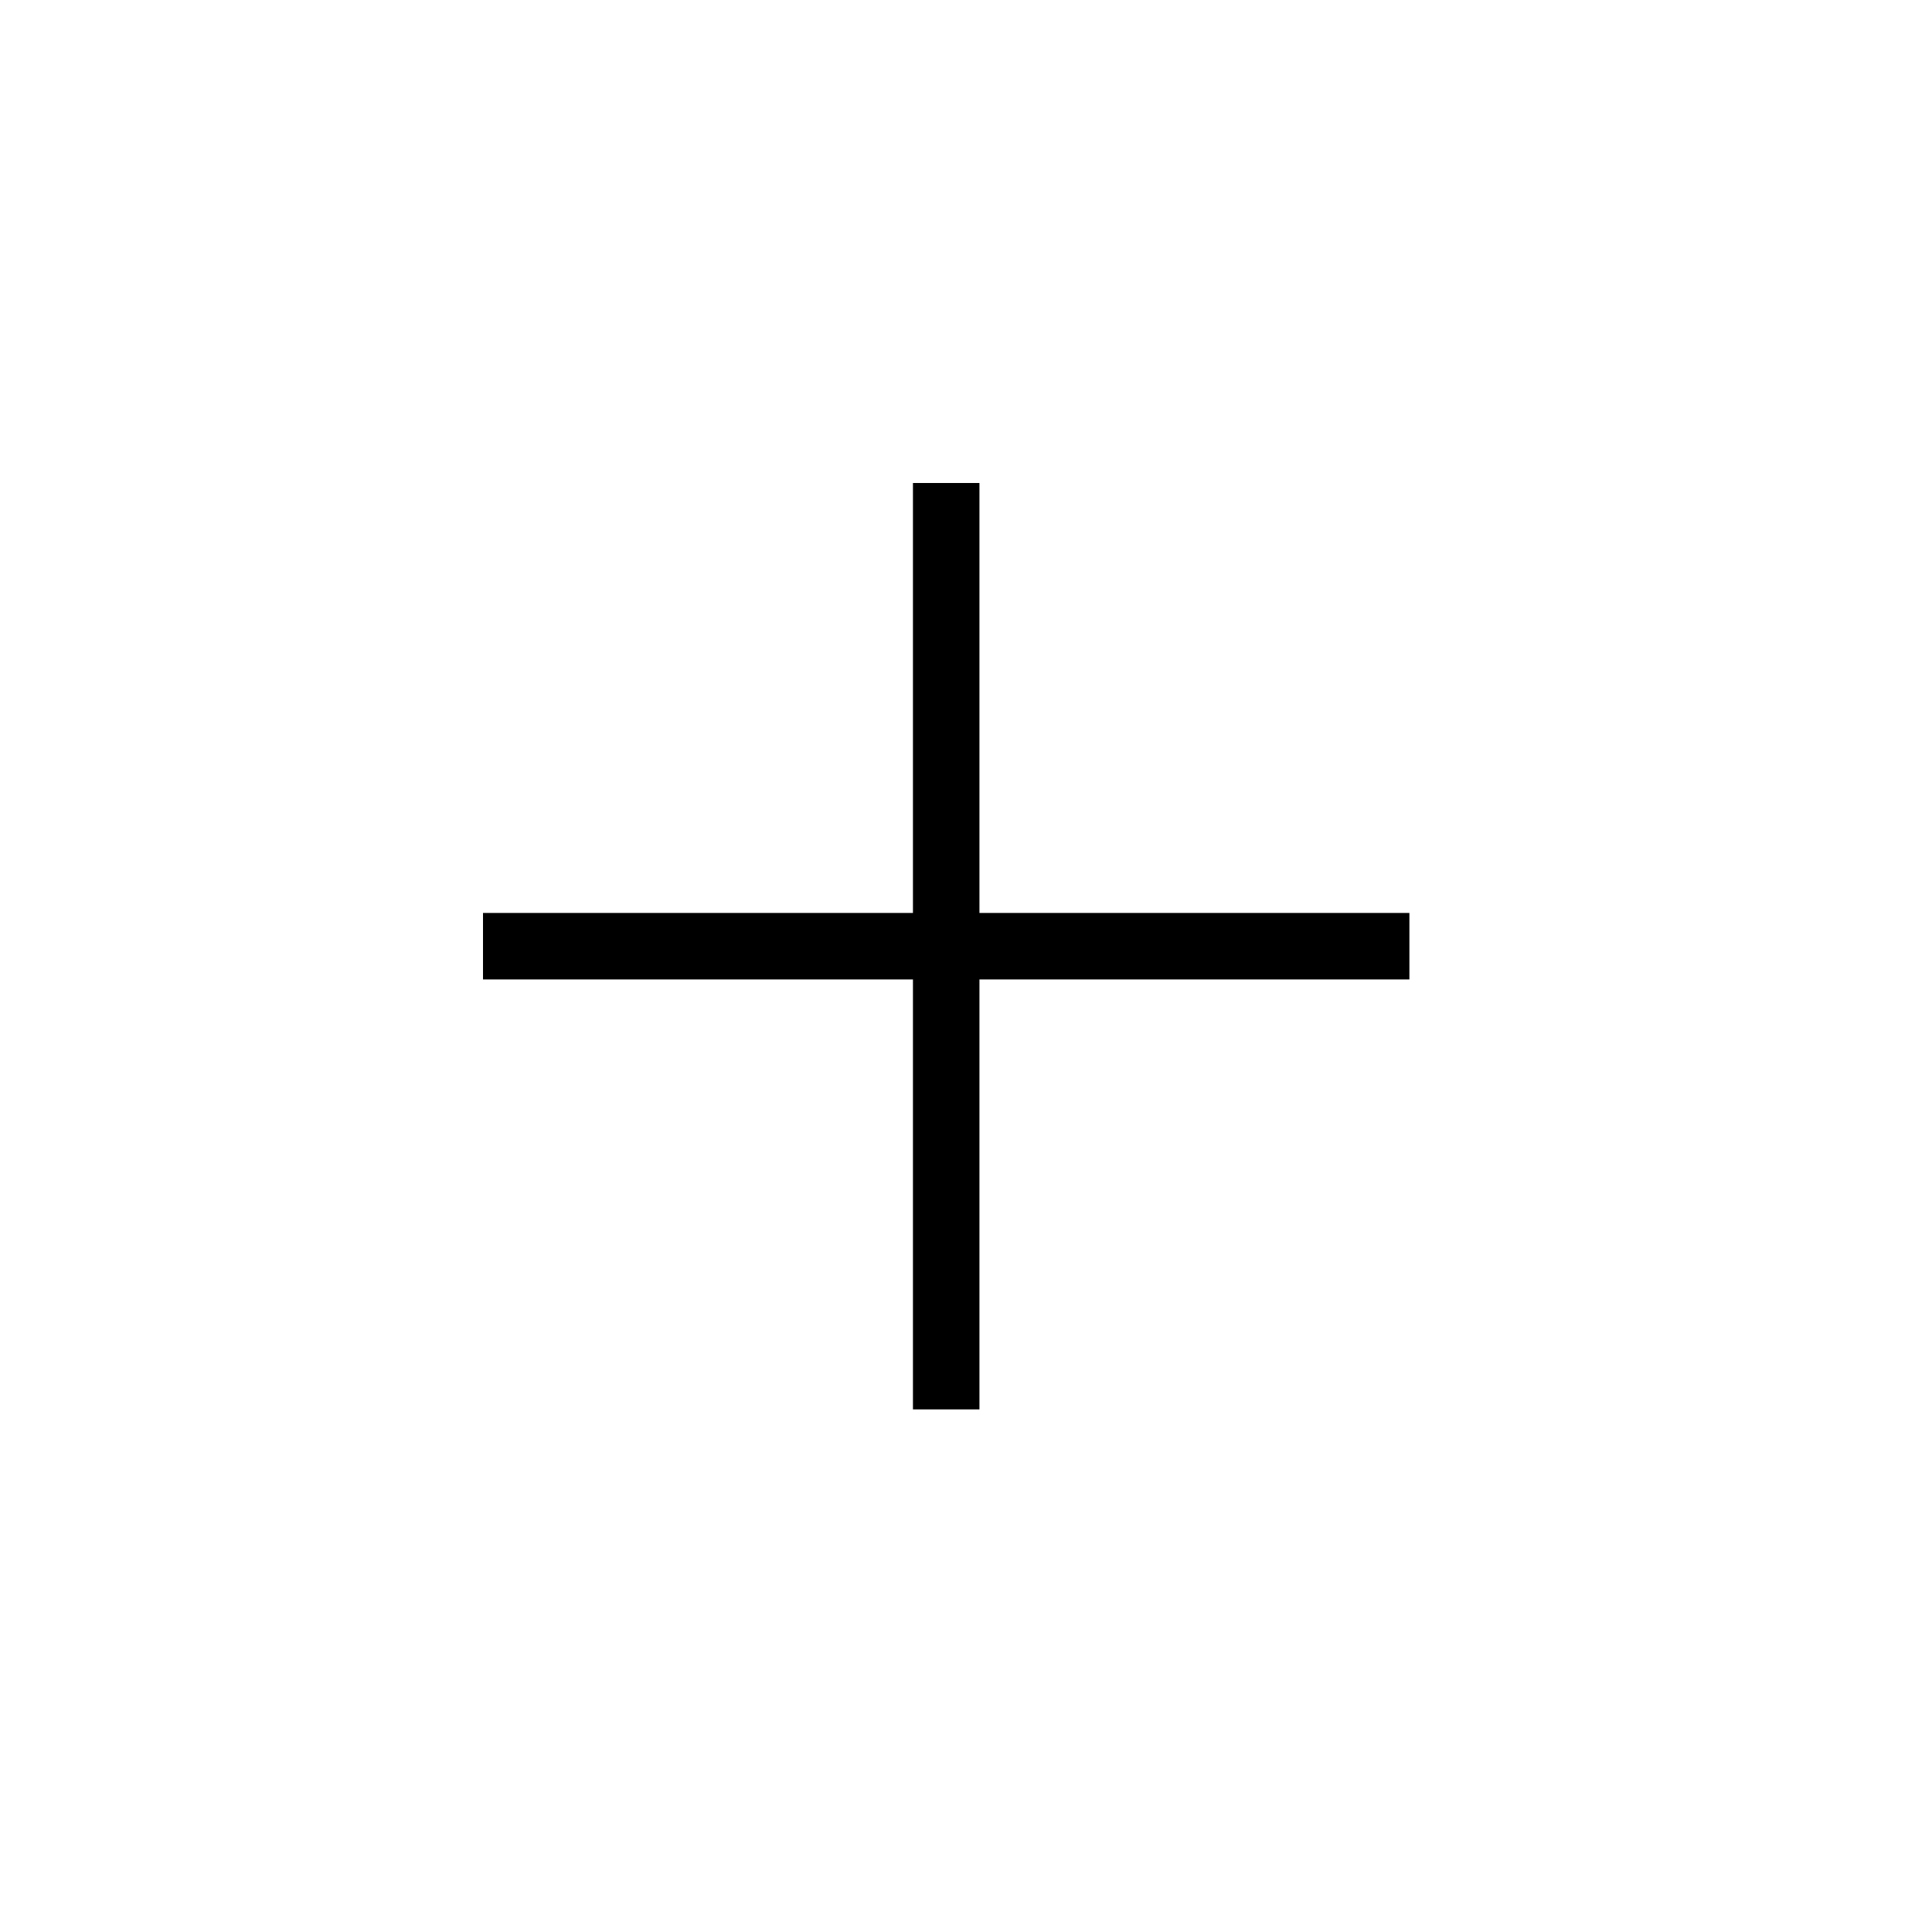
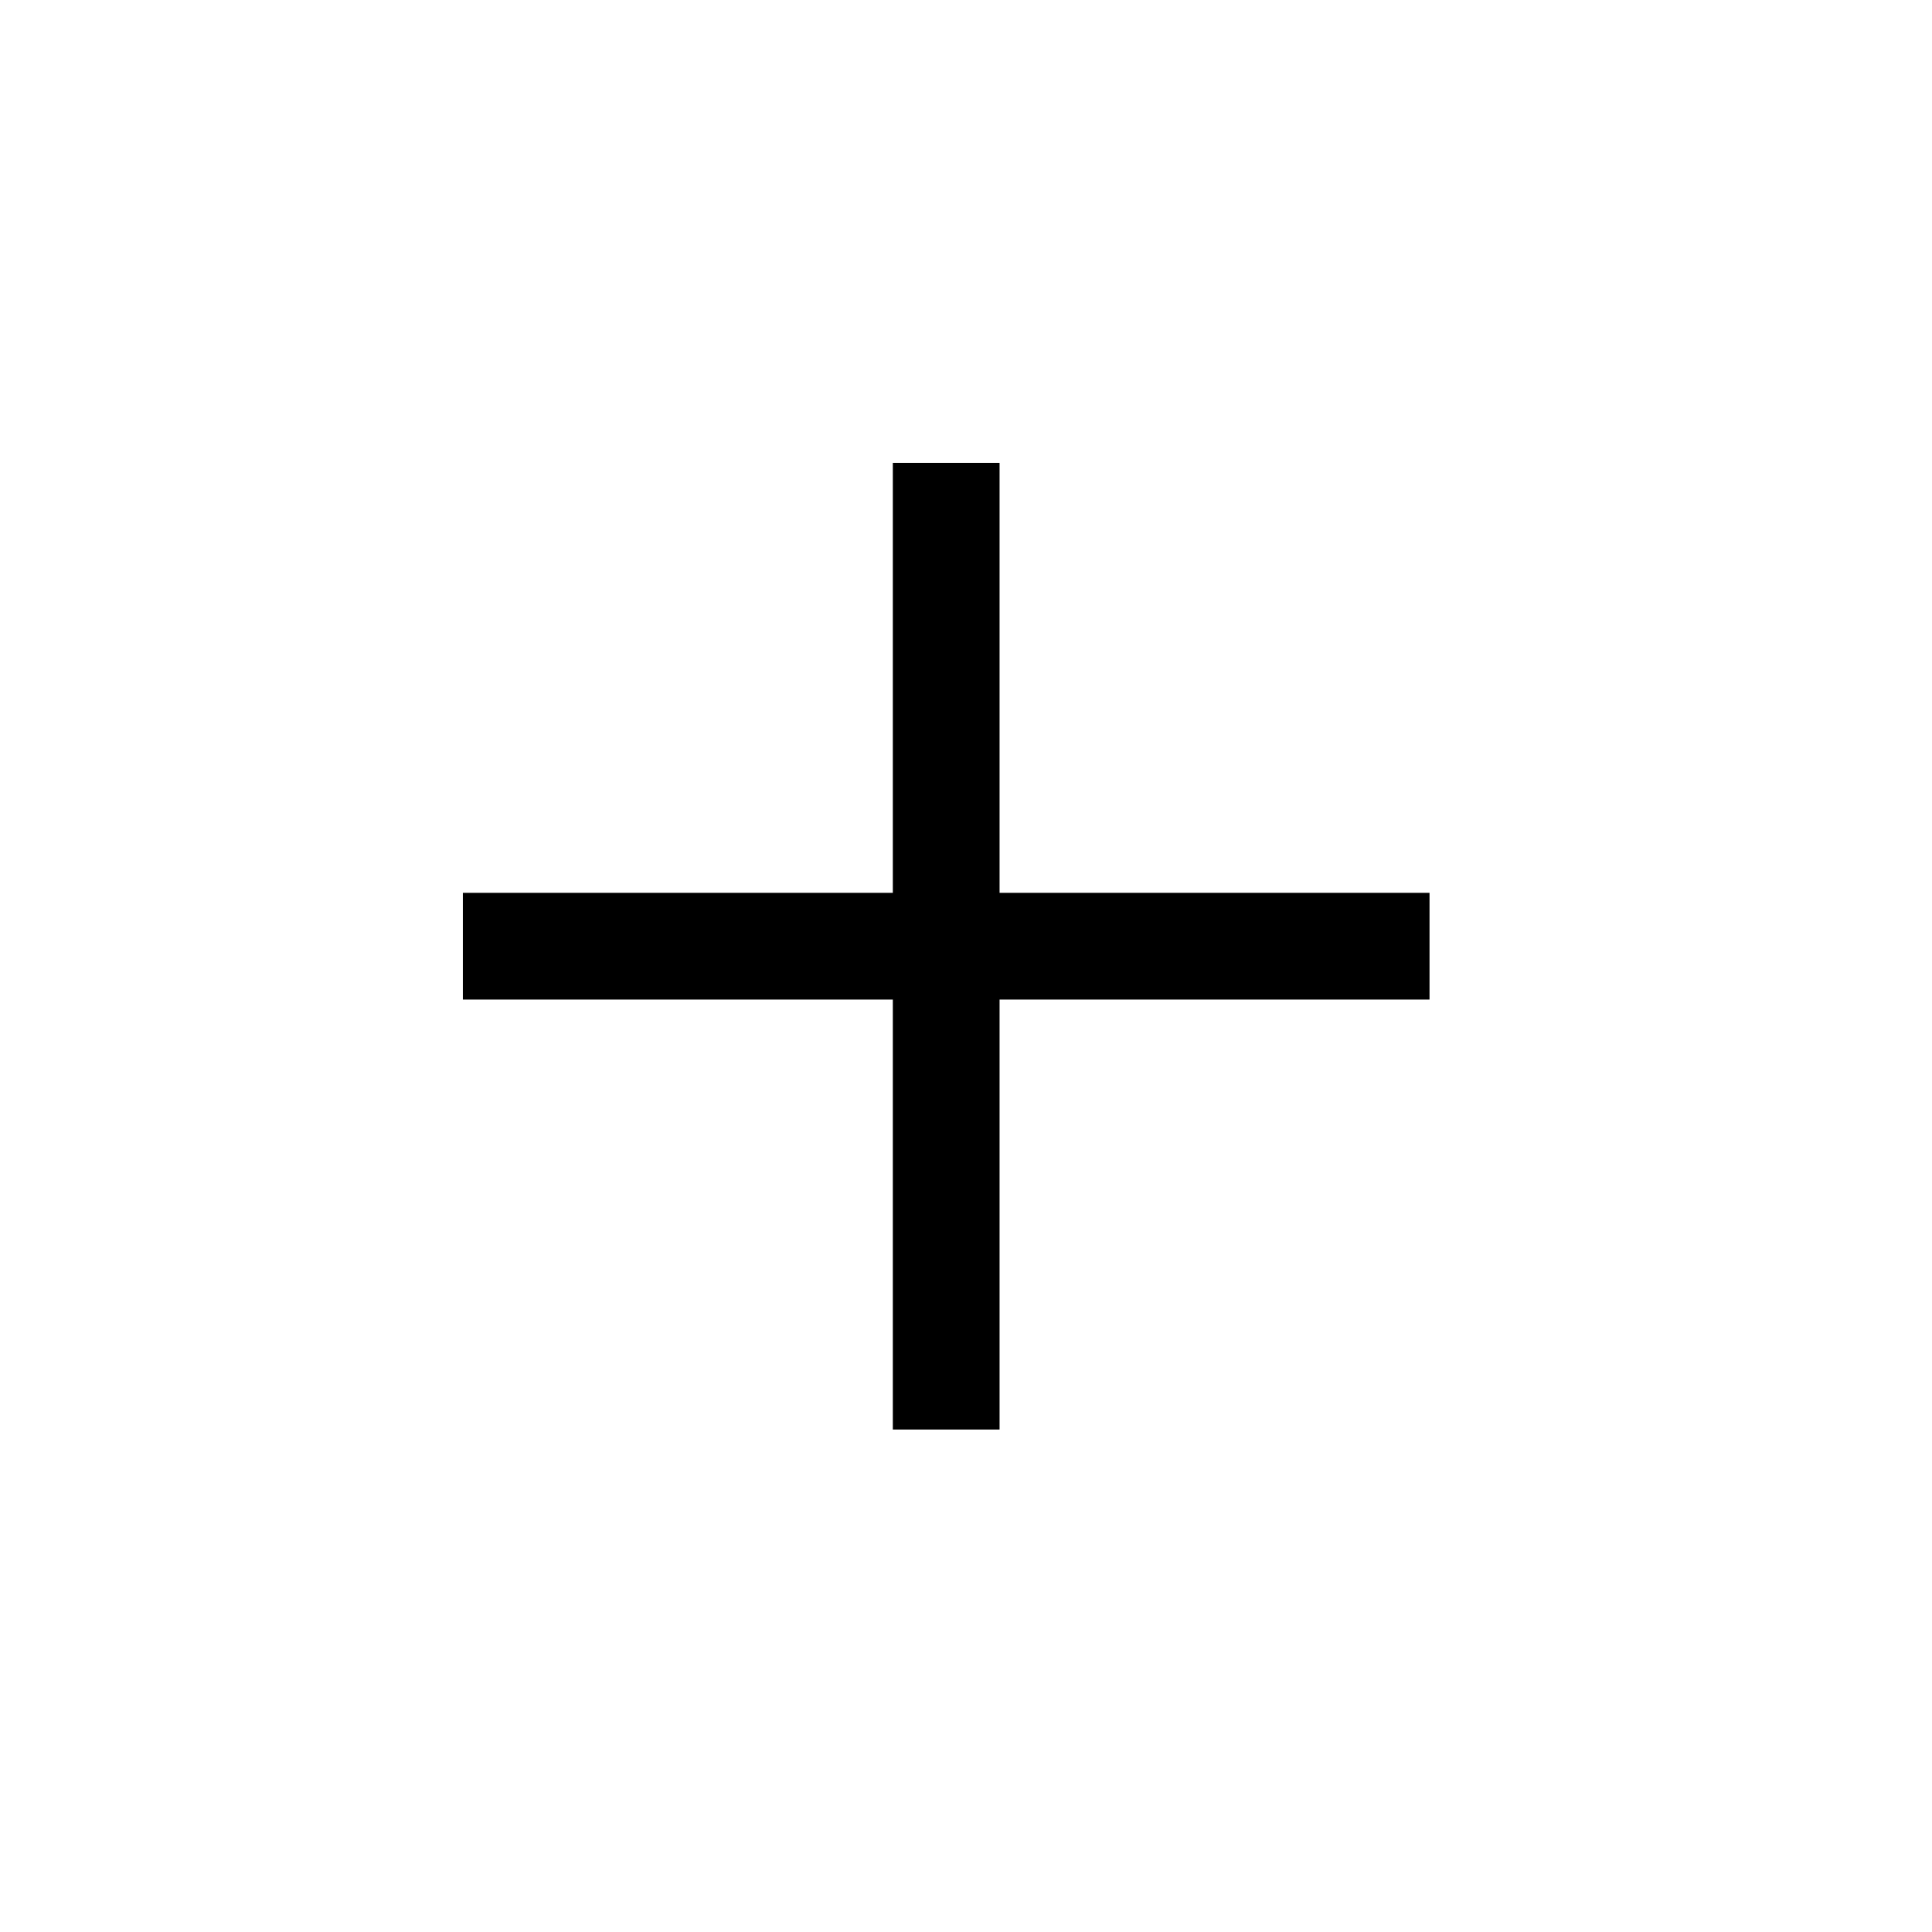
<svg xmlns="http://www.w3.org/2000/svg" width="24" height="24" viewBox="0 0 24 24">
  <g id="plus" transform="translate(-918 -112)">
    <g id="Group_1884" data-name="Group 1884" transform="translate(924 118)">
-       <path id="Path_7" fill-rule="evenodd" stroke-width="0.5px" d="M5.341 0h.826v5.341h5.341v.826H6.167v5.341h-.826V6.167H0v-.826h5.341z" data-name="Path 7" />
+       <path id="Path_7" fill="currentColor" fill-rule="evenodd" stroke="currentColor" stroke-width="0.5px" d="M5.341 0h.826v5.341h5.341v.826H6.167v5.341h-.826V6.167H0v-.826h5.341z" data-name="Path 7" />
    </g>
  </g>
</svg>
